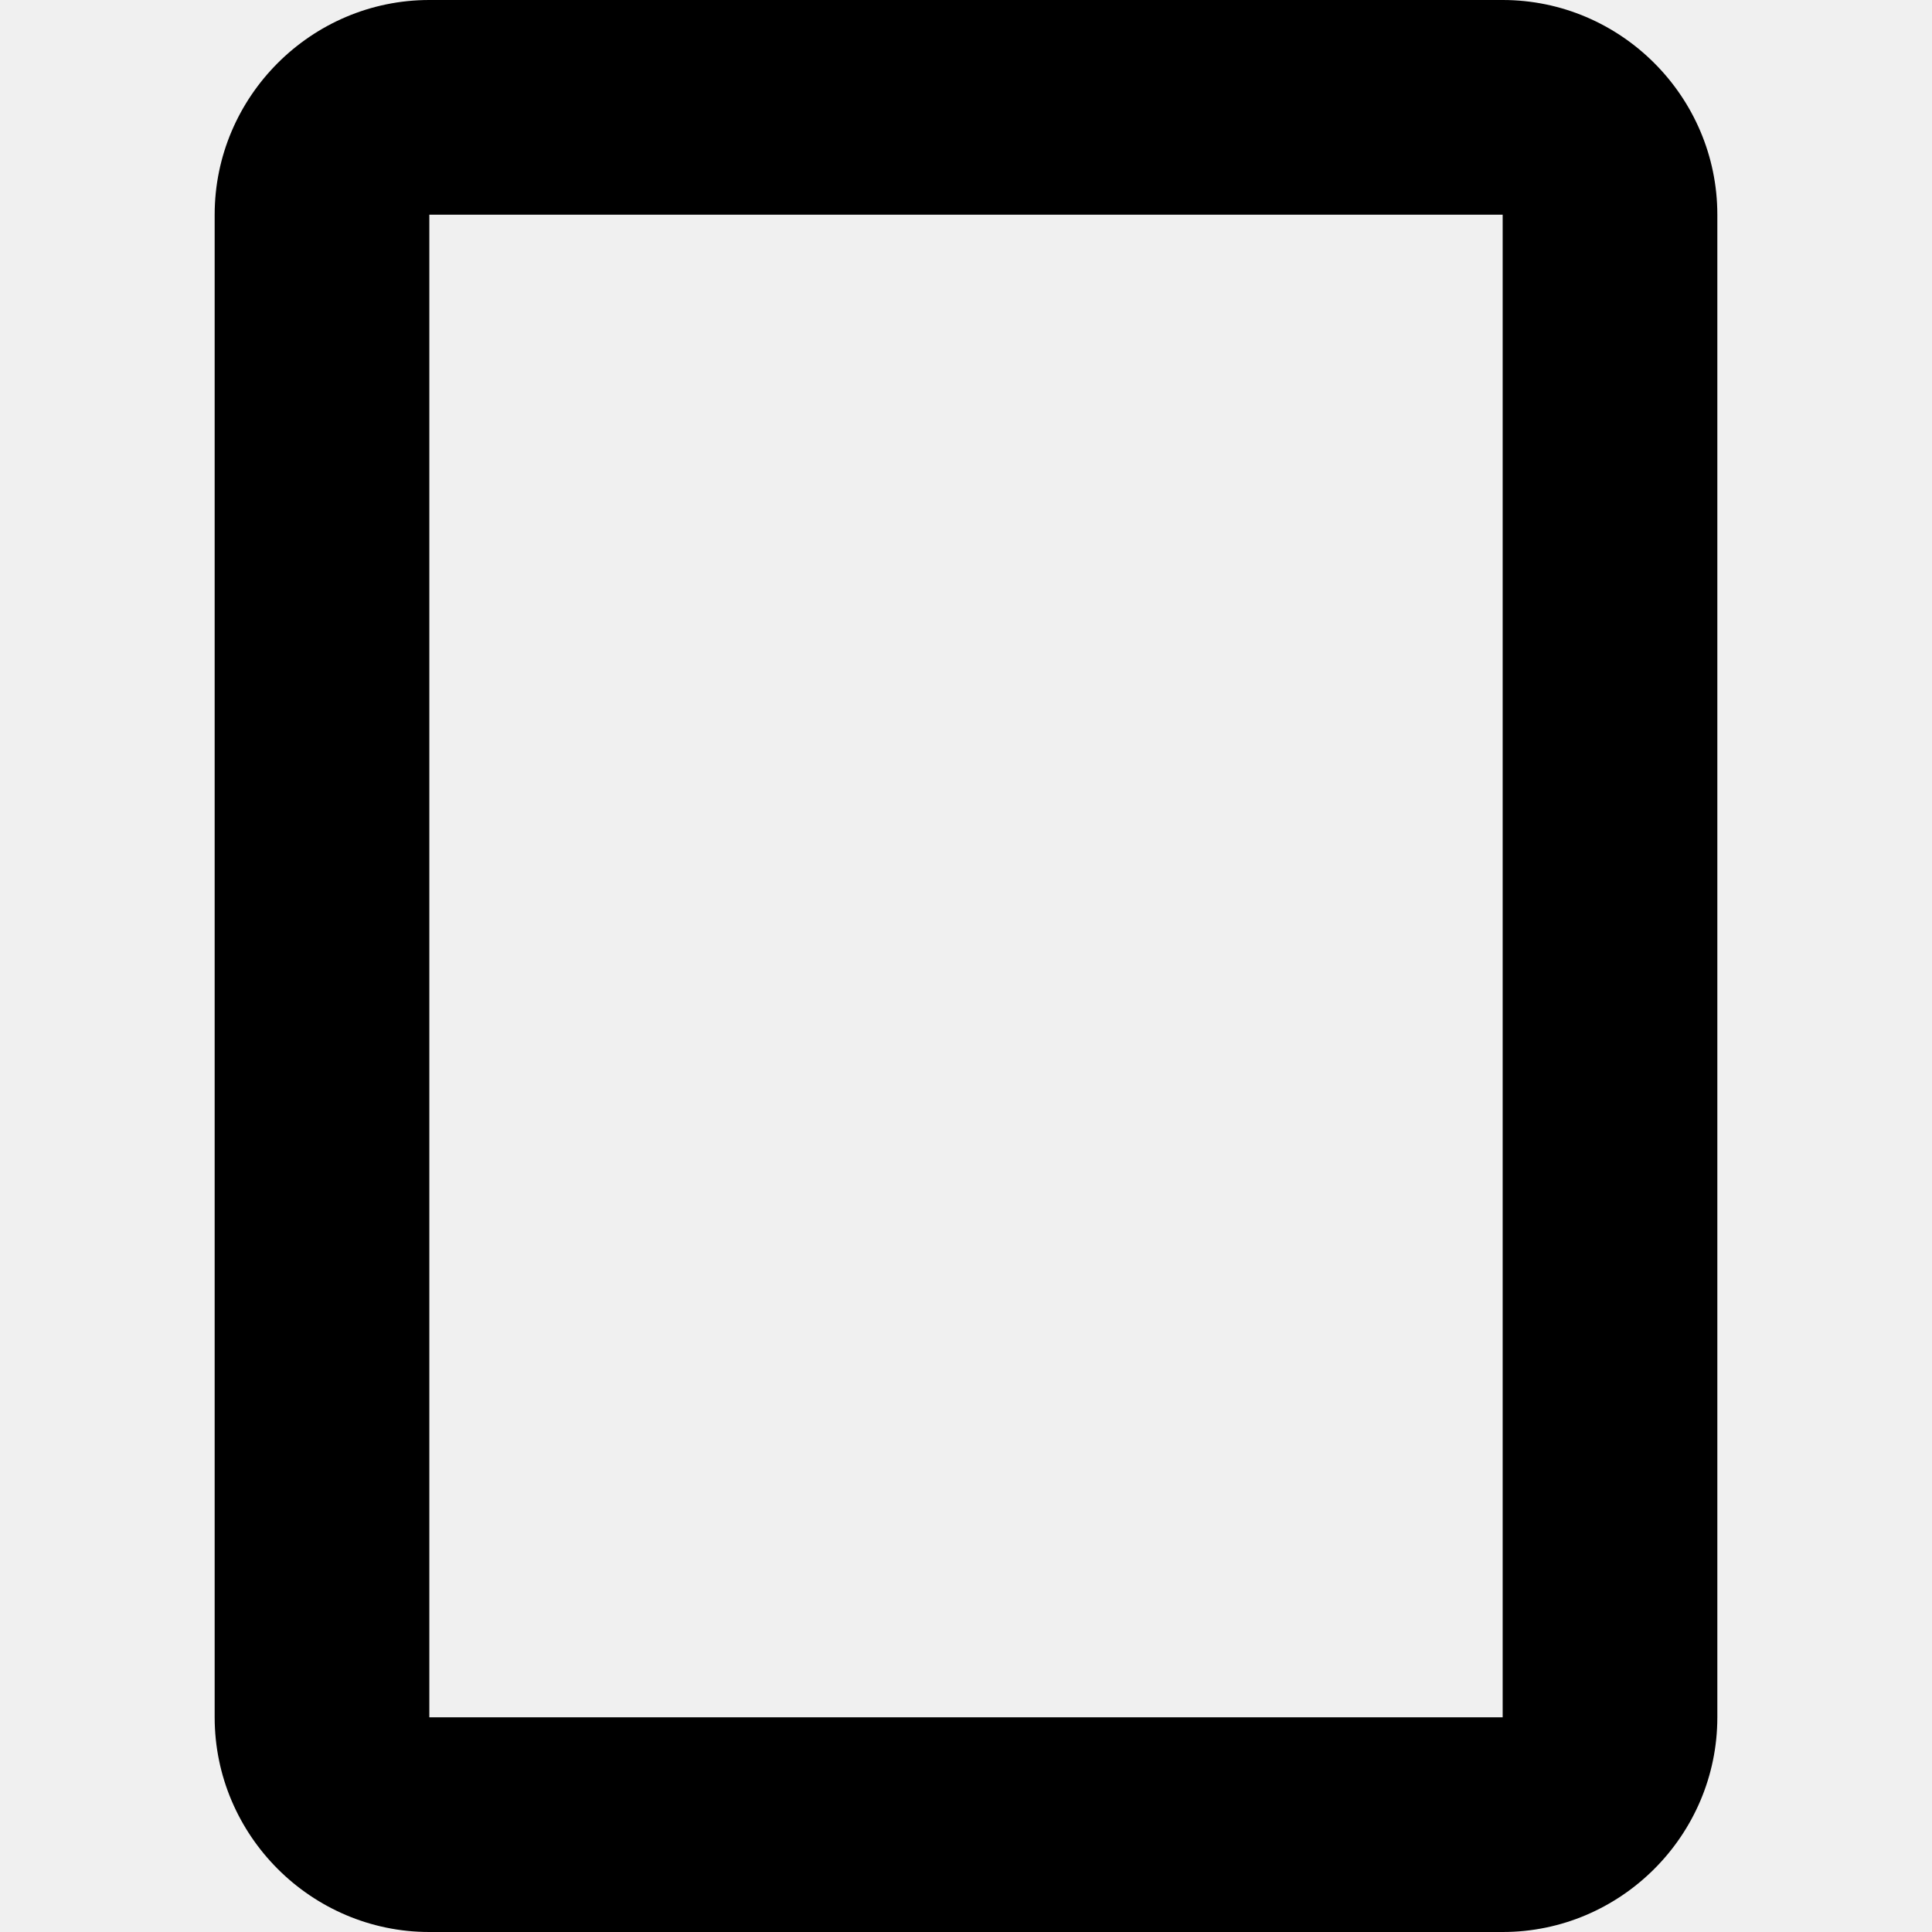
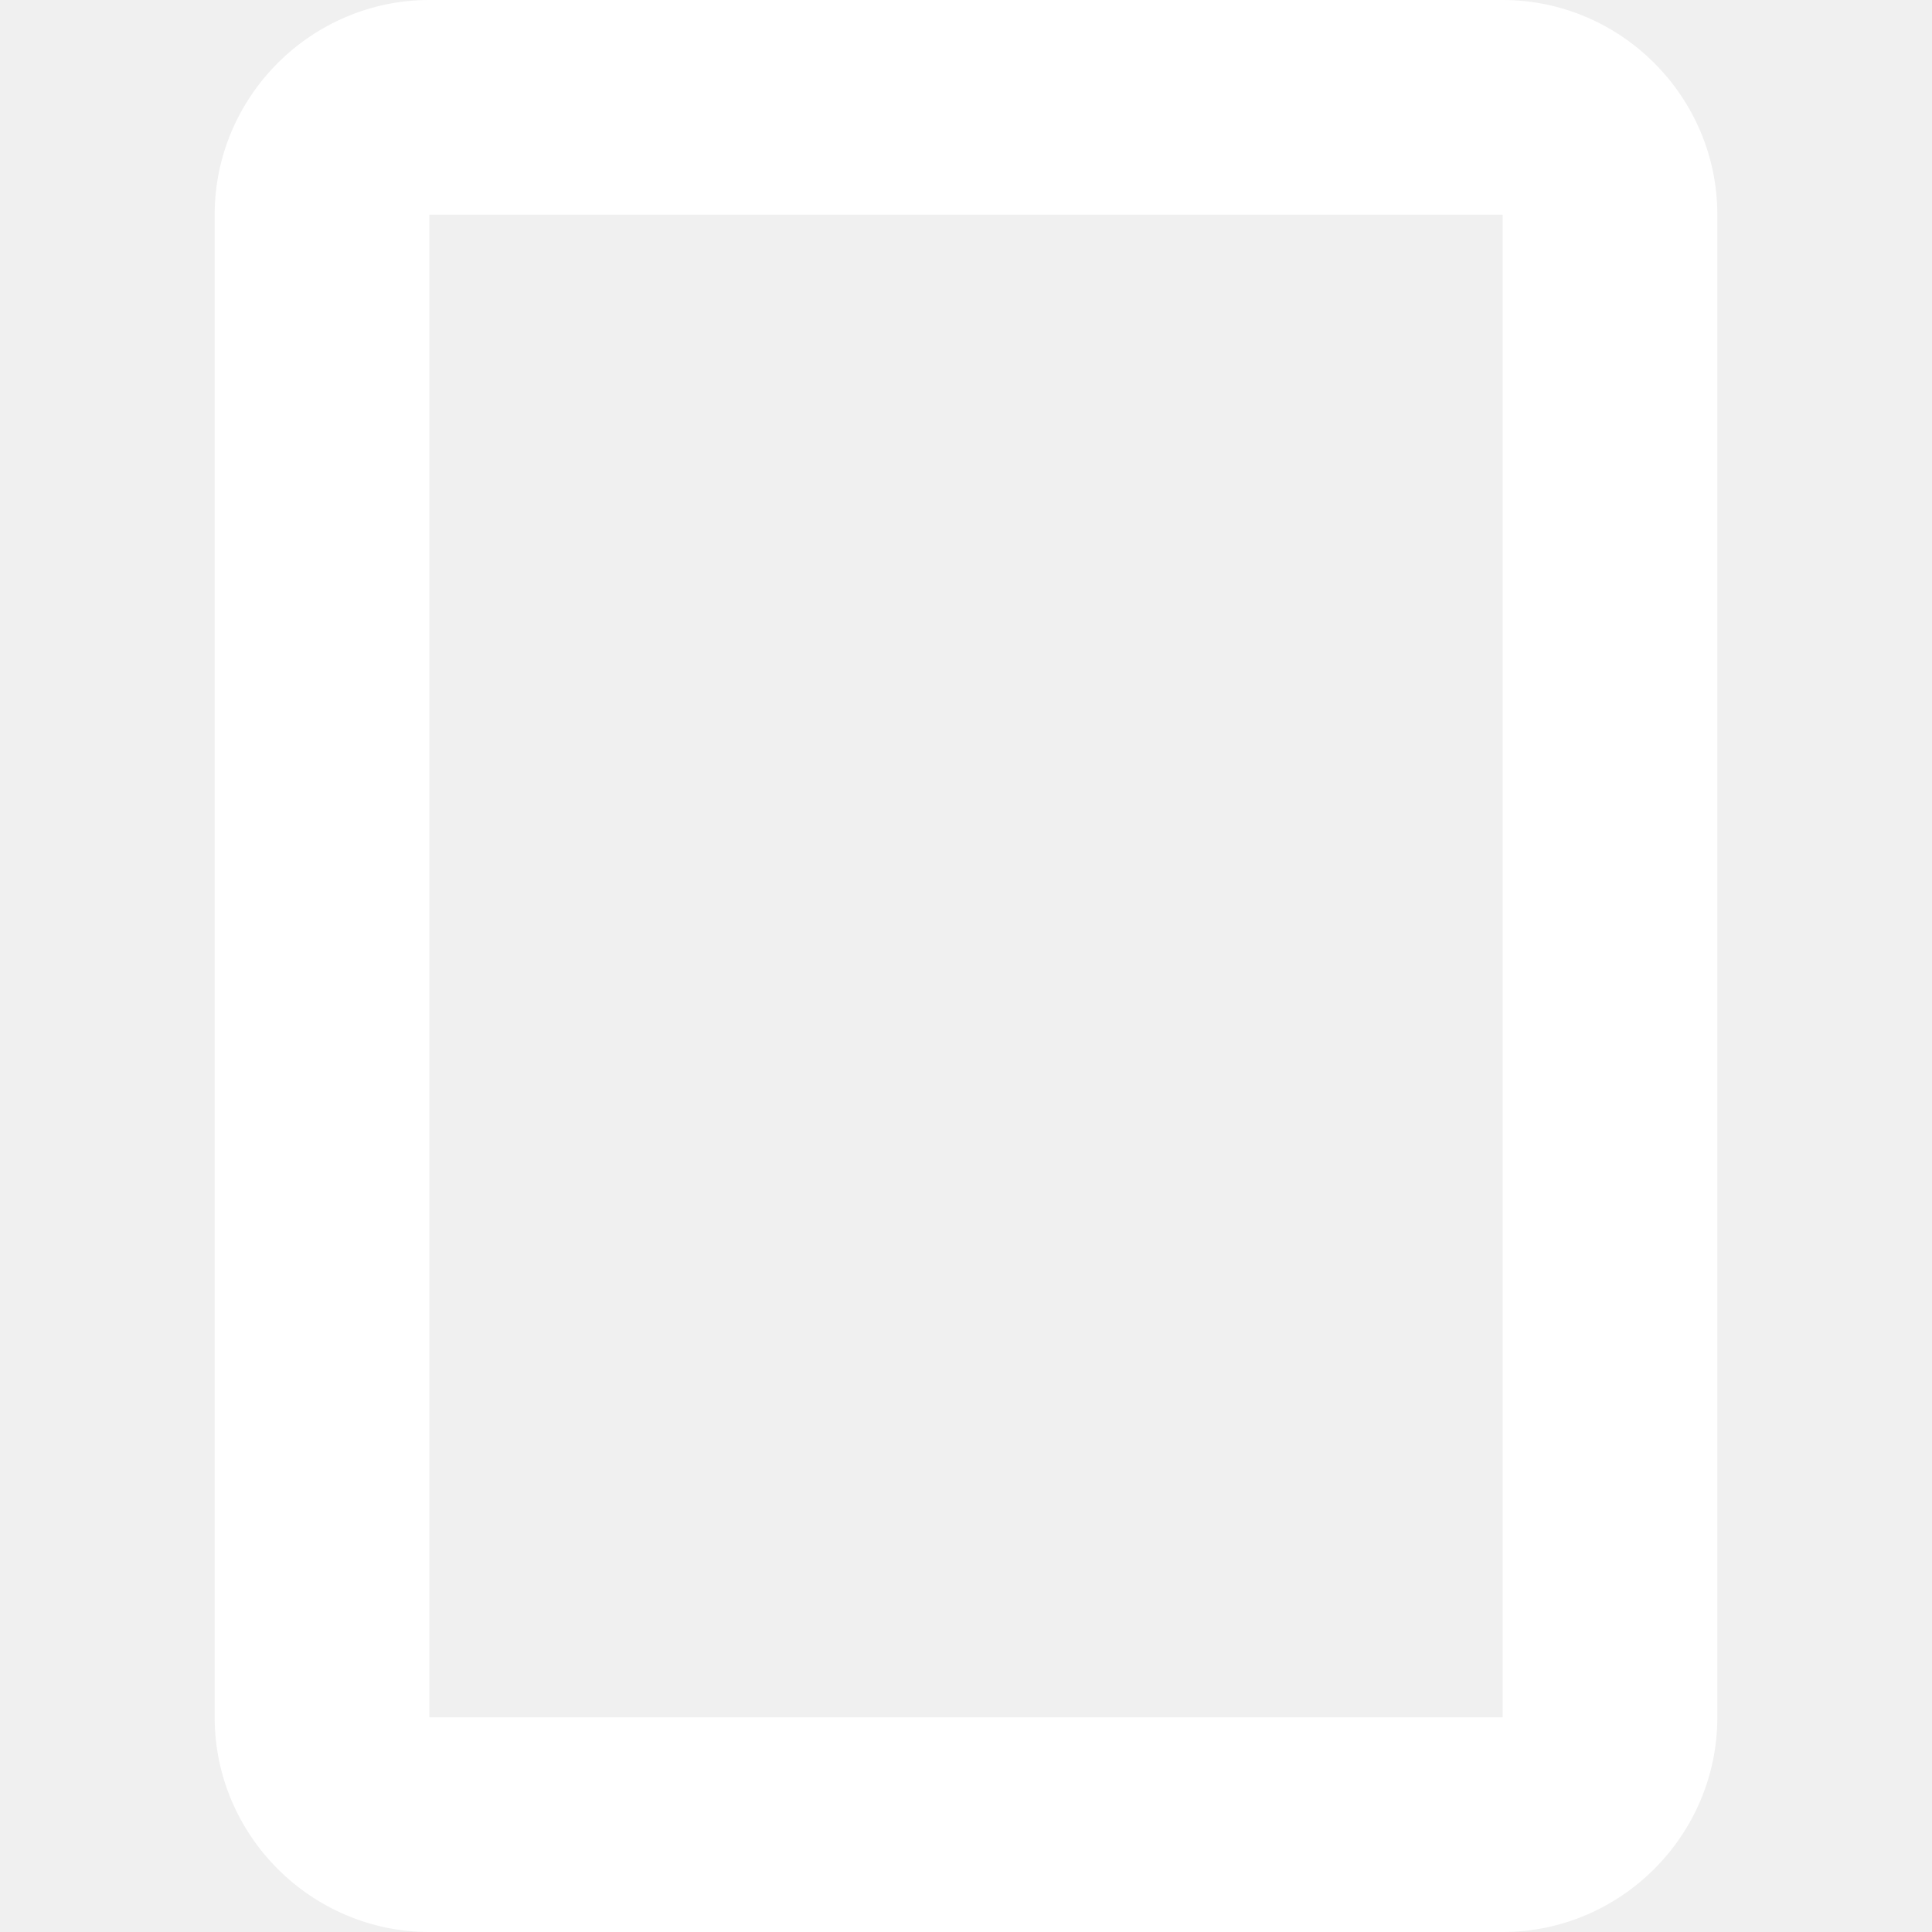
- <svg xmlns="http://www.w3.org/2000/svg" version="1.1" id="Capa_1" x="0px" y="0px" width="459px" height="459px" viewBox="0 0 459 459" style="enable-background:new 0 0 459 459;" xml:space="preserve">
+ <svg xmlns="http://www.w3.org/2000/svg" version="1.1" id="Capa_1" x="0px" y="0px" viewBox="0 0 459 459" style="enable-background:new 0 0 459 459;" fill="white" xml:space="preserve">
  <g>
    <g id="crop-portrait">
      <path d="M357,0H102C73.95,0,51,22.95,51,51v357c0,28.05,22.95,51,51,51h255c28.05,0,51-22.95,51-51V51C408,22.95,385.05,0,357,0z     M357,408H102V51h255V408z" />
    </g>
  </g>
  <g>
</g>
  <g>
</g>
  <g>
</g>
  <g>
</g>
  <g>
</g>
  <g>
</g>
  <g>
</g>
  <g>
</g>
  <g>
</g>
  <g>
</g>
  <g>
</g>
  <g>
</g>
  <g>
</g>
  <g>
</g>
  <g>
</g>
</svg>
